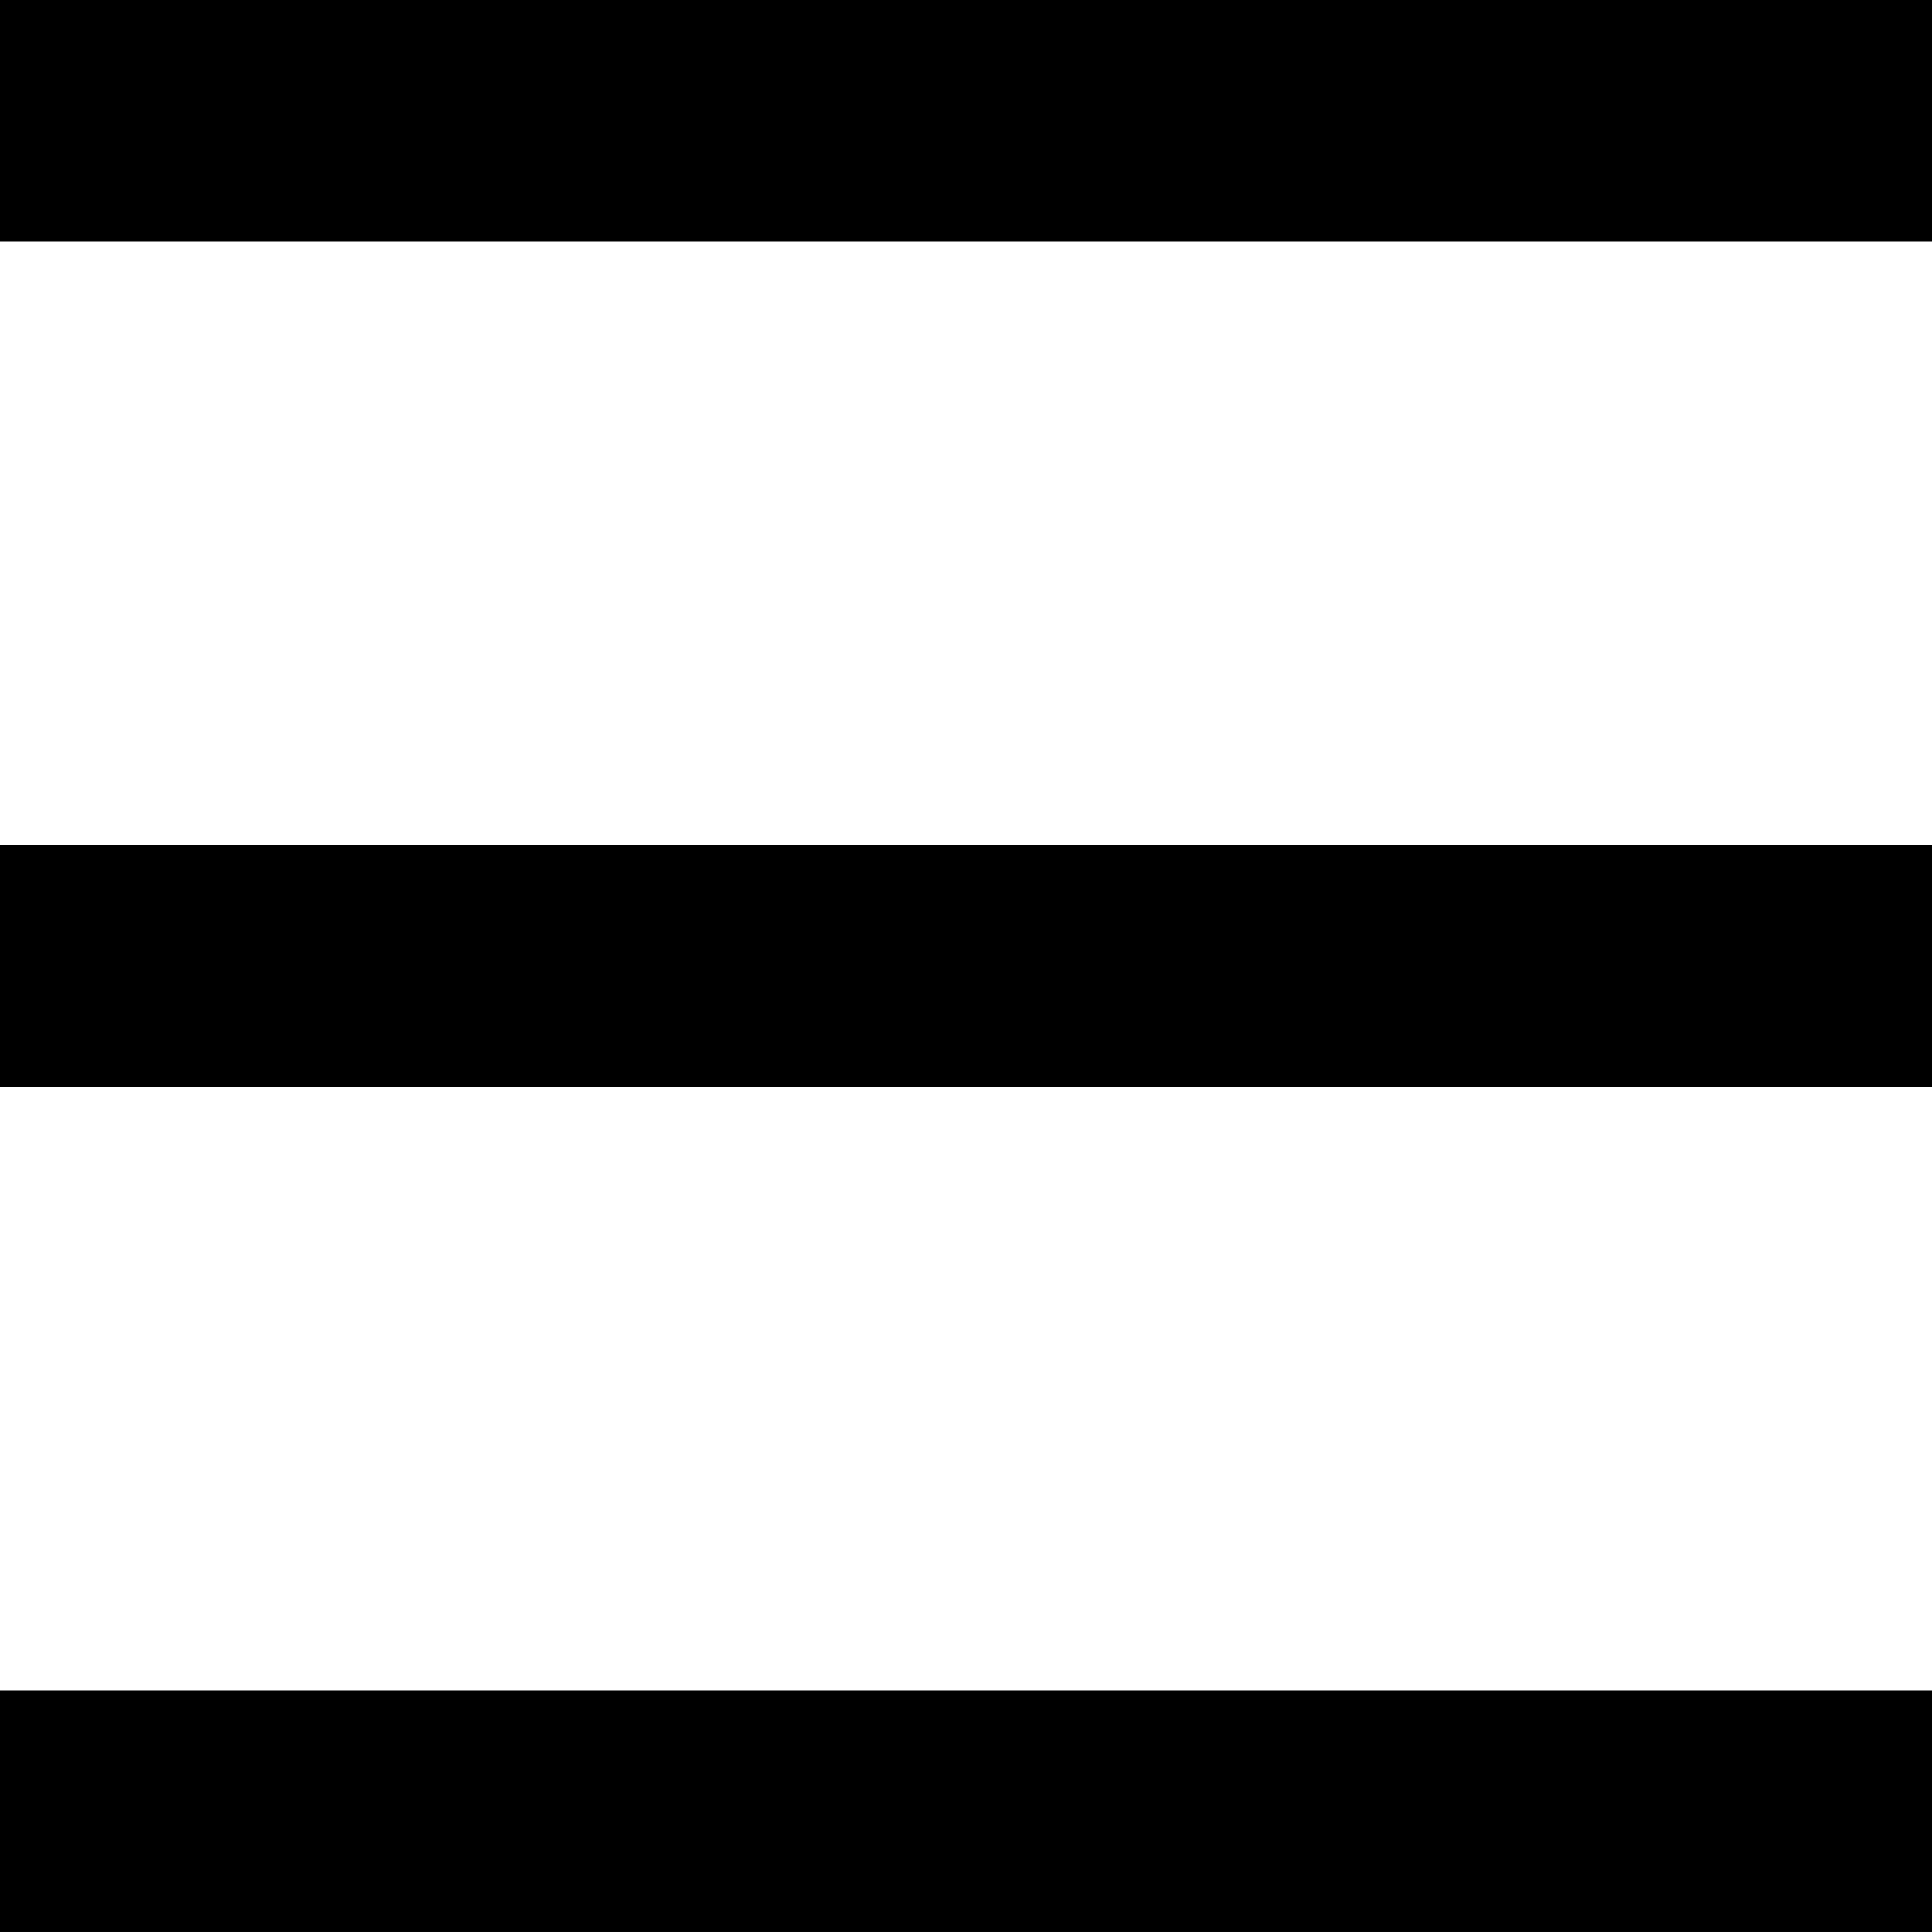
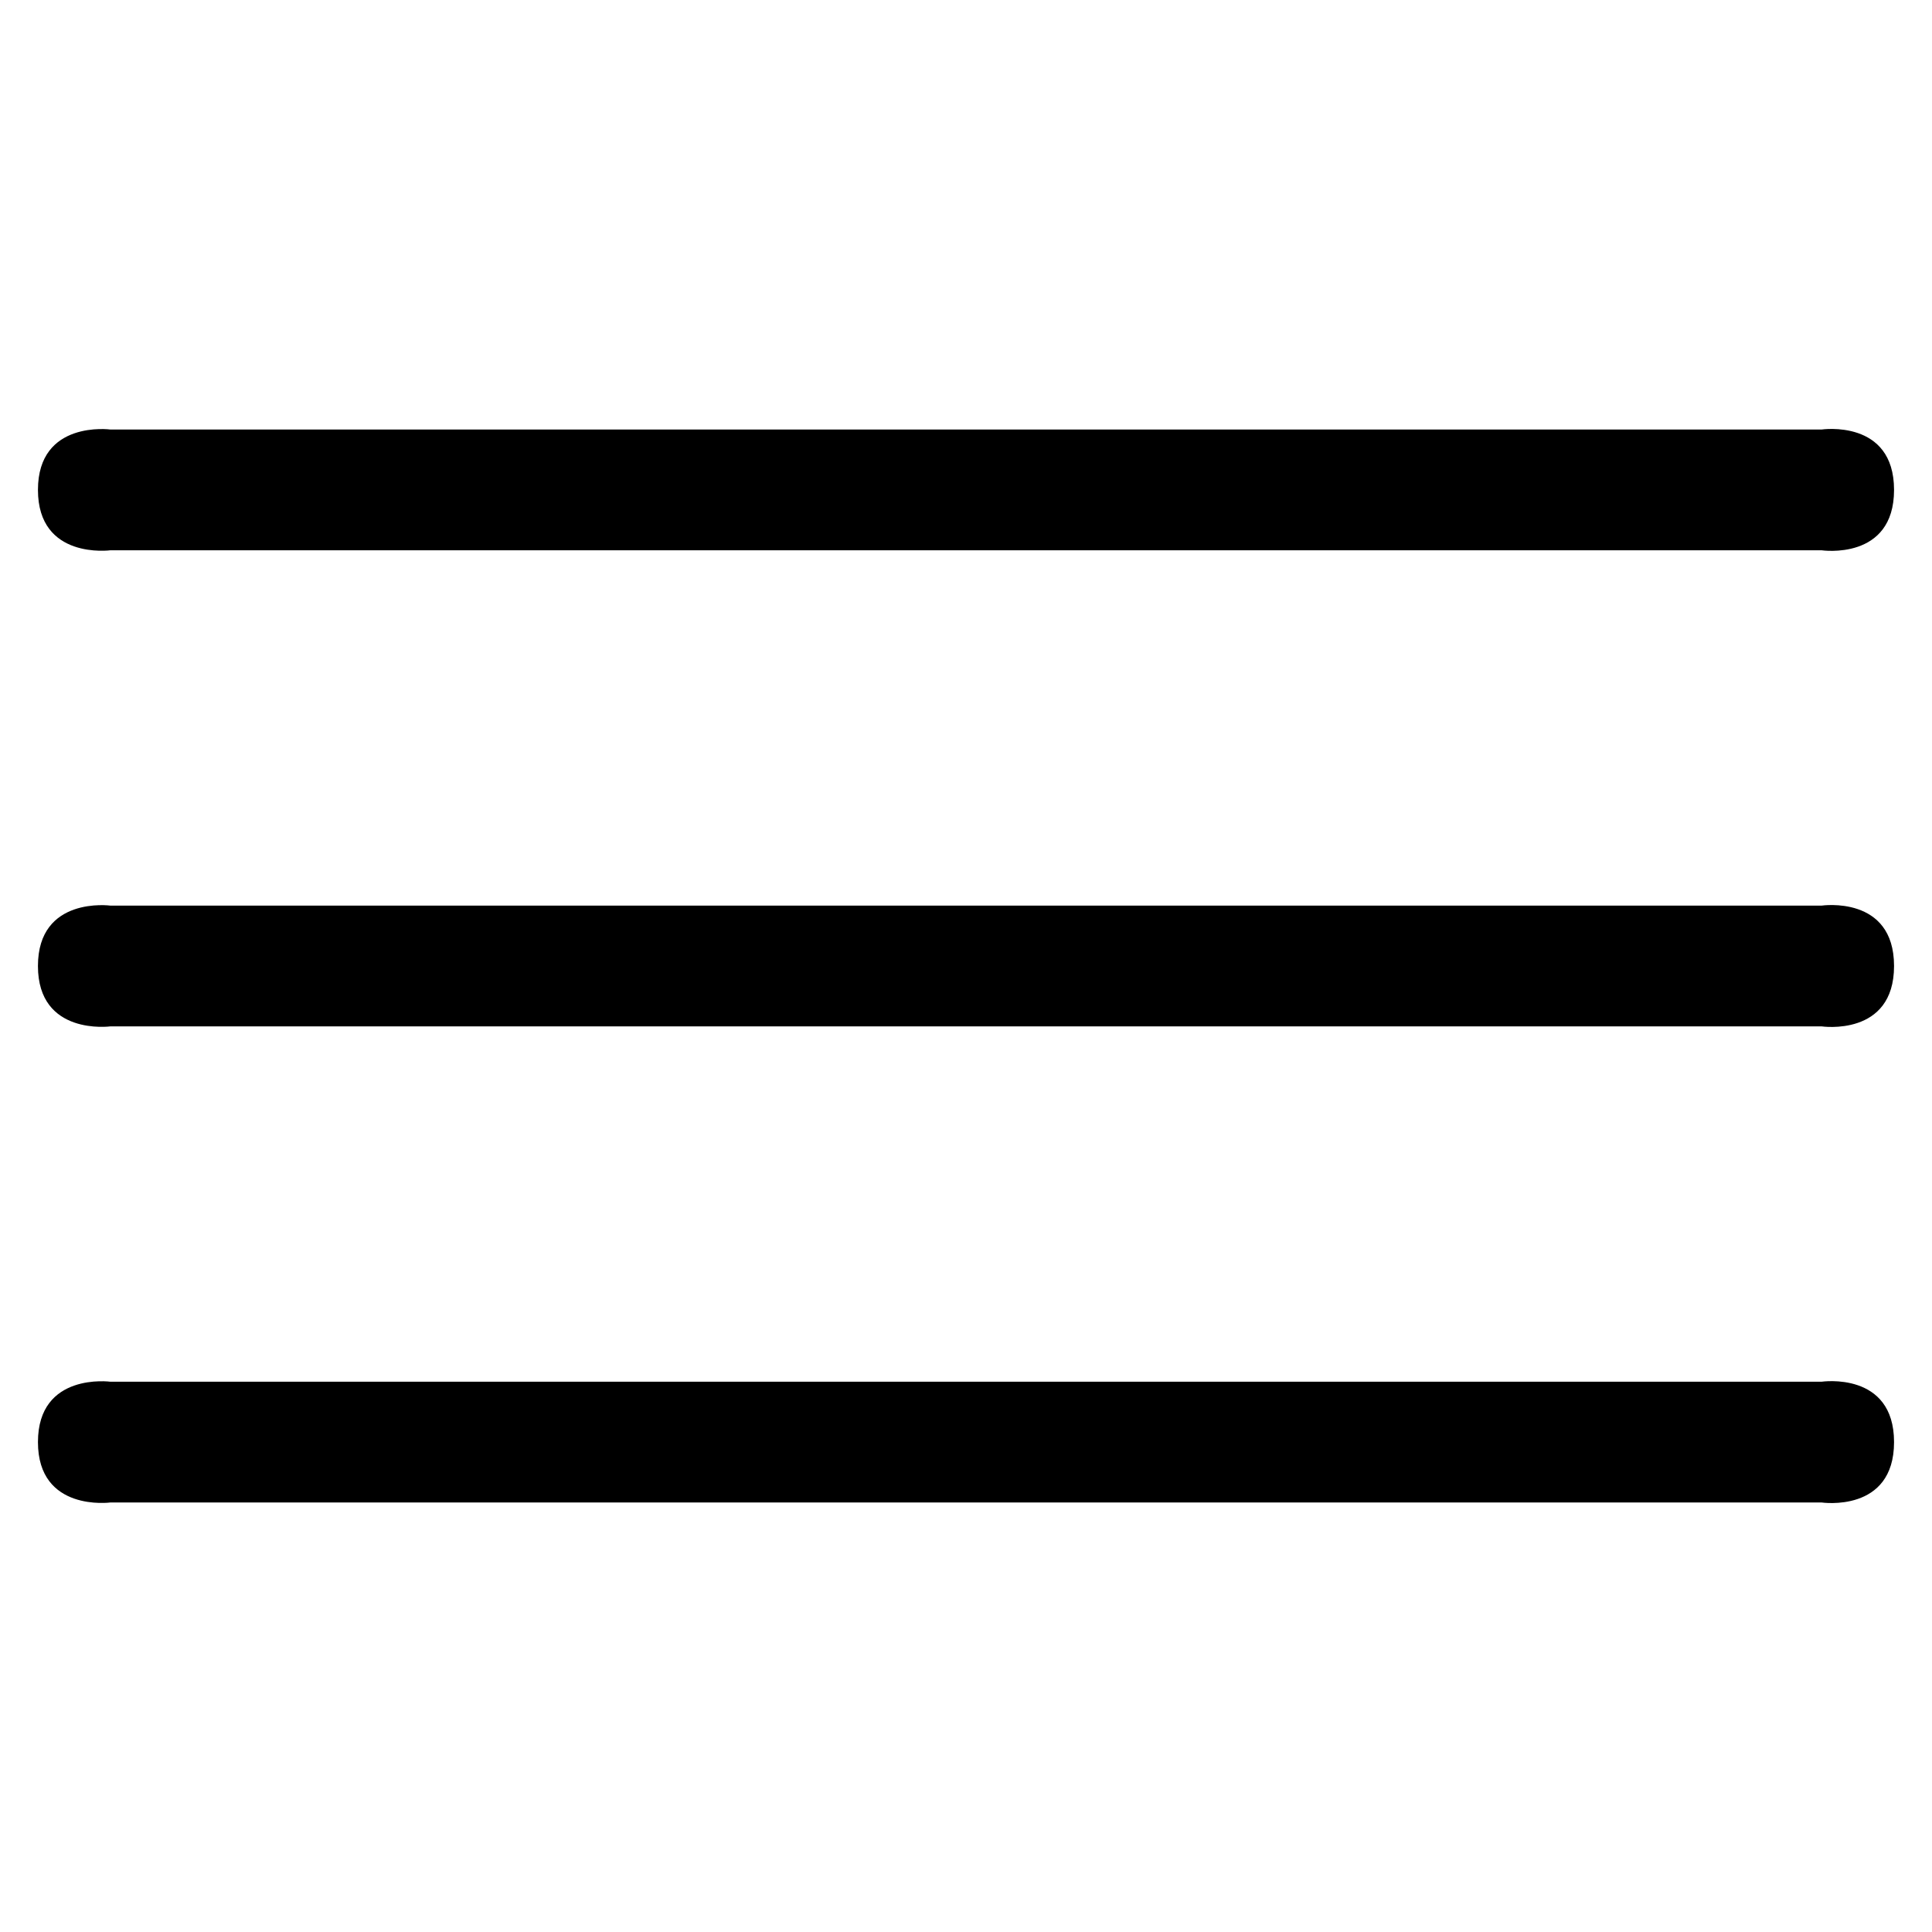
- <svg xmlns="http://www.w3.org/2000/svg" width="800" height="800" viewBox="0 0 211.667 211.667" version="1.1" id="svg8">
+ <svg xmlns="http://www.w3.org/2000/svg" id="svg8" version="1.1" viewBox="0 0 211.667 211.667" height="800" width="800">
  <defs id="defs2" />
  <g id="layer1">
-     <rect y="0" x="0" height="26.458" width="211.667" id="rect832" style="opacity:1;fill:#000000;fill-opacity:1;stroke-width:46.041" />
-     <rect style="opacity:1;fill:#000000;fill-opacity:1;stroke-width:46.041" id="rect832-9" width="211.667" height="26.458" x="0" y="185.208" />
-     <rect style="opacity:1;fill:#000000;fill-opacity:1;stroke-width:46.041" id="rect832-5" width="211.667" height="26.458" x="0" y="92.604" />
+     <g transform="translate(0,10.20536)" id="g879">
+       <path id="rect832" style="opacity:1;fill:#000000;fill-opacity:1;stroke-width:31.522" d="M 12.095,36.853 H 199.571 c 0,0 7.938,-1.176 7.938,6.615 0,7.791 -7.938,6.615 -7.938,6.615 H 12.095 c 0,0 -7.937,1.071 -7.937,-6.615 0,-7.686 7.937,-6.615 7.937,-6.615 z" />
+       <path d="M 12.095,89.013 H 199.571 c 0,0 7.938,-1.176 7.938,6.615 0,7.791 -7.938,6.615 -7.938,6.615 H 12.095 c 0,0 -7.938,1.071 -7.938,-6.615 0,-7.686 7.938,-6.615 7.938,-6.615 z" style="opacity:1;fill:#000000;fill-opacity:1;stroke-width:31.522" id="rect832-4" />
+       <path d="M 12.095,141.174 H 199.571 c 0,0 7.938,-1.176 7.938,6.615 0,7.791 -7.938,6.615 -7.938,6.615 H 12.095 c 0,0 -7.937,1.071 -7.937,-6.615 0,-7.686 7.937,-6.615 7.937,-6.615 z" style="opacity:1;fill:#000000;fill-opacity:1;stroke-width:31.522" id="rect832-0" />
+     </g>
  </g>
</svg>
